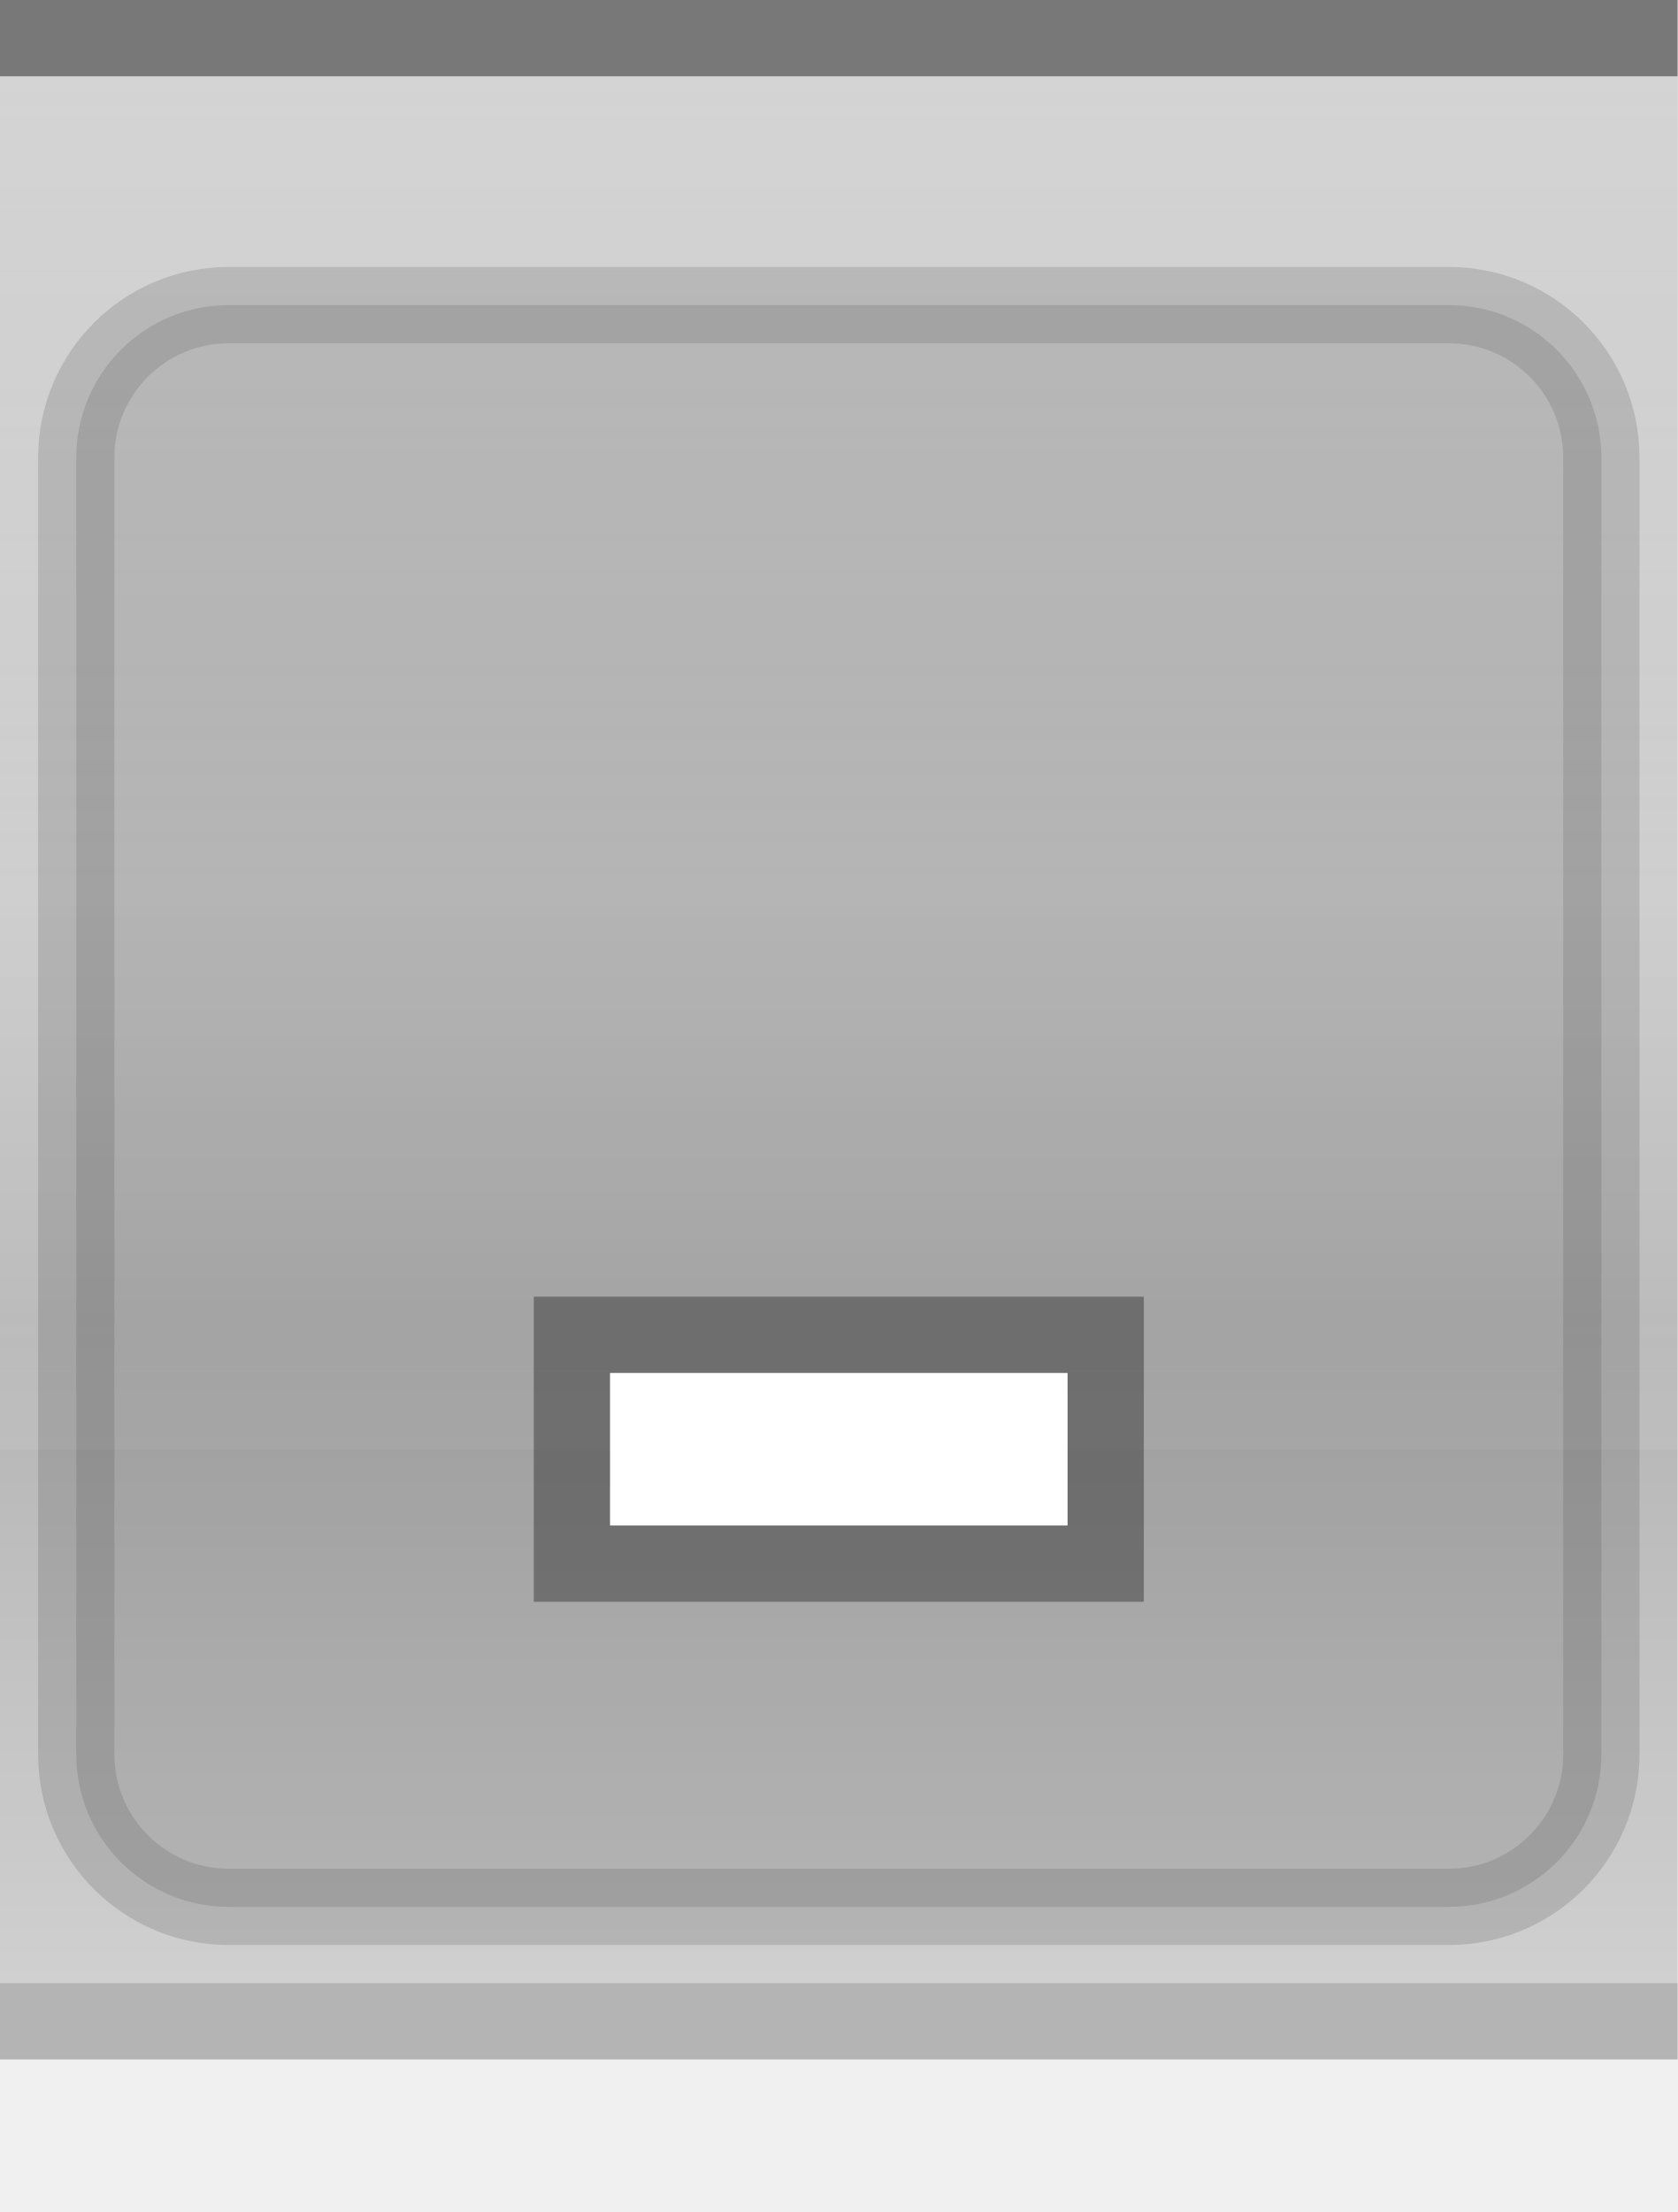
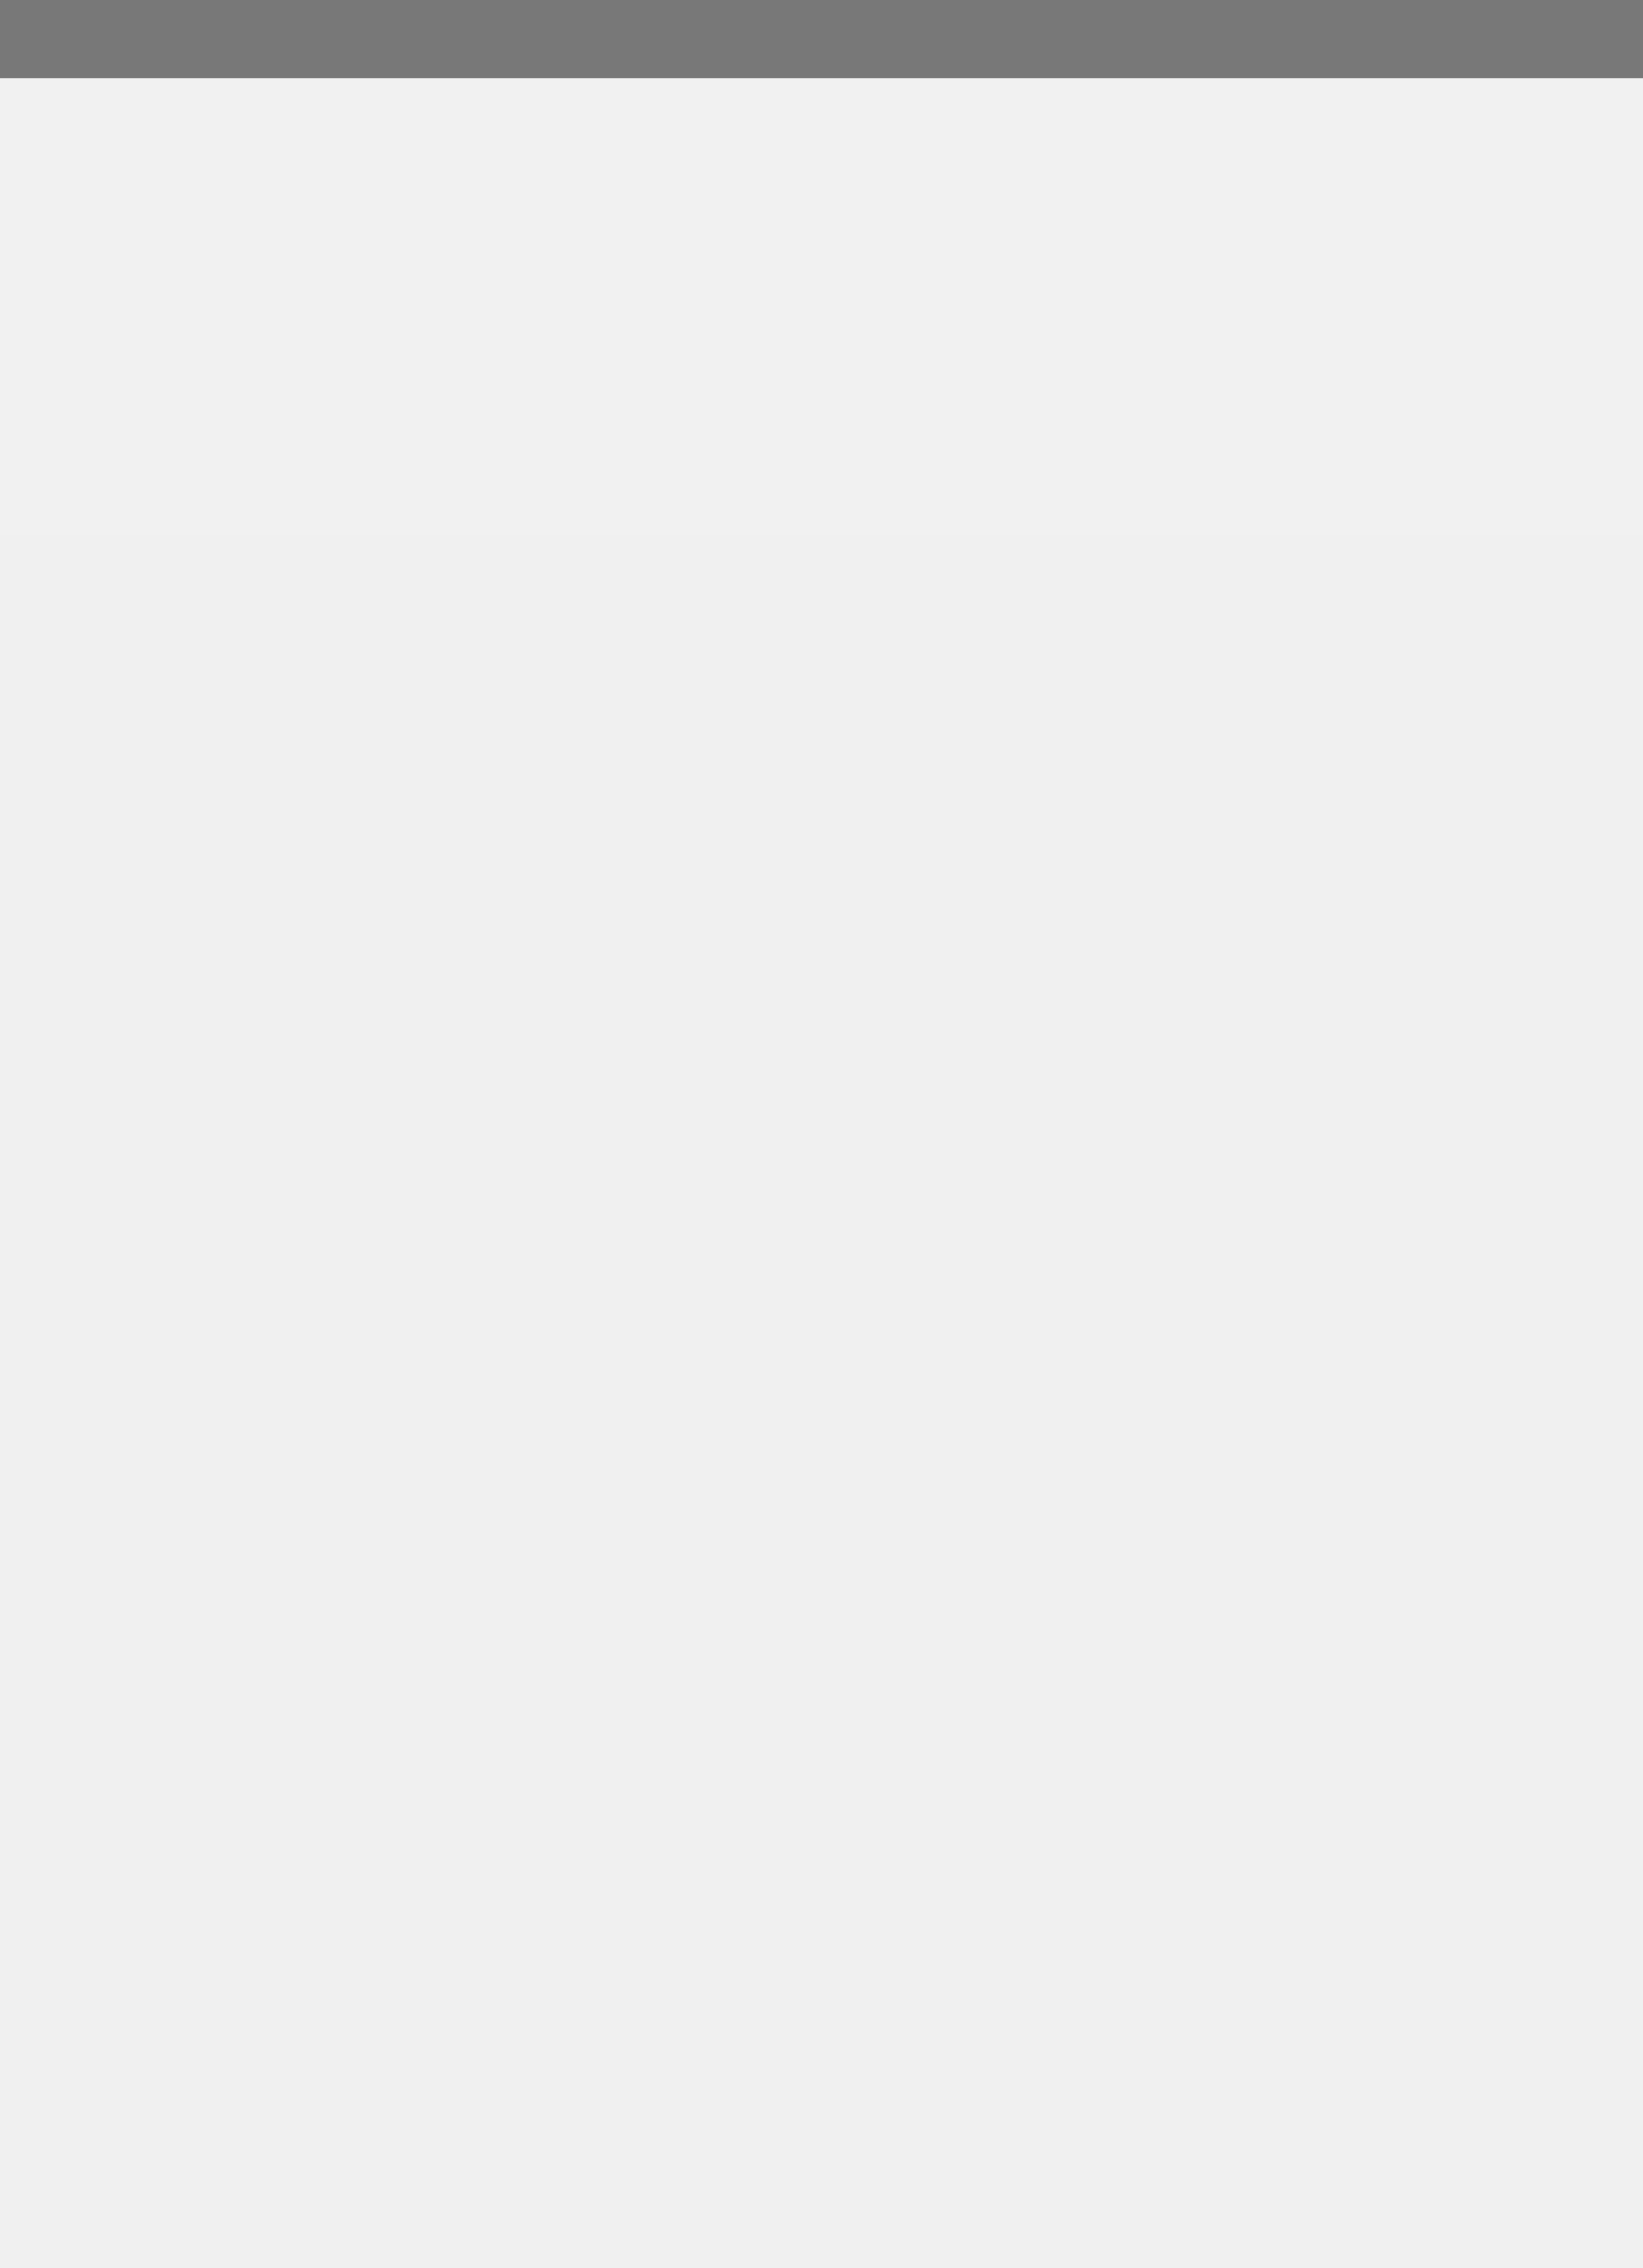
- <svg xmlns="http://www.w3.org/2000/svg" xmlns:xlink="http://www.w3.org/1999/xlink" width="22" height="29" id="svg2" version="1.0">
+ <svg xmlns="http://www.w3.org/2000/svg" xmlns:xlink="http://www.w3.org/1999/xlink" width="21" height="29" id="svg2" version="1.0">
  <defs id="defs37" />
  <g transform="scale(1)" id="g3">
    <defs id="defs4">
      <linearGradient id="linearGradient1886">
        <stop style="stop-color:white;stop-opacity:1;" offset="0" id="stop1888" />
        <stop style="stop-color:white;stop-opacity:0.15;" offset="1" id="stop1890" />
      </linearGradient>
-       <linearGradient id="linearGradient5847">
-         <stop id="stop5849" offset="0" style="stop-color:black;stop-opacity:0.30;" />
-         <stop id="stop2776" offset="0.4" style="stop-color:black;stop-opacity:0.20;" />
-         <stop id="stop2779" offset="0.6" style="stop-color:black;stop-opacity:0.25;" />
-         <stop id="stop5851" offset="1" style="stop-color:black;stop-opacity:0.10;" />
-       </linearGradient>
-       <linearGradient xlink:href="#linearGradient5847" id="linearGradient6945" gradientUnits="userSpaceOnUse" x1="0" y1="0.5" x2="0" y2="28.5" gradientTransform="matrix(1,0,0,1,0,0)" />
      <linearGradient xlink:href="#linearGradient1886" id="linearGradient1892" x1="0" y1="1" x2="0" y2="18" gradientUnits="userSpaceOnUse" gradientTransform="matrix(1,0,0,1,0,0)" />
    </defs>
    <g id="layer2" style="display:inline">
-       <path style="fill:url(#linearGradient6945);fill-opacity:1;fill-rule:evenodd;stroke:none;stroke-width:1;stroke-linecap:square;stroke-linejoin:miter;stroke-miterlimit:4;stroke-dasharray:none;stroke-opacity:1" d="M 0,1 L 22,1 C 22,1 22,26 22,26 L 0,26 L 0,1 z " id="path6057" />
+       <path style="fill:none;fill-opacity:1;fill-rule:evenodd;stroke:none;stroke-width:1;stroke-linecap:square;stroke-linejoin:miter;stroke-miterlimit:4;stroke-dasharray:none;stroke-opacity:1" d="M 0,1 L 21,1 C 21,1 21,26 21,26 L 0,26 L 0,1 z " id="path6057" />
    </g>
    <g id="layer3">
-       <path style="fill:none;fill-opacity:0.60;fill-rule:evenodd;stroke:none;stroke-width:1px;stroke-linecap:square;stroke-linejoin:miter;stroke-opacity:1" d="M 0,1 L 22,1 C 22,1 22,4 22,4 L 0,4 L 0,3 z " id="path6061" />
-       <rect style="opacity:0.5;fill:url(#linearGradient1892);fill-opacity:1;stroke:none;stroke-width:0;stroke-linecap:round;stroke-linejoin:round;stroke-miterlimit:4;stroke-dasharray:none;stroke-opacity:1" id="rect1884" width="22" height="18" x="0" y="1" />
+       <path style="fill:none;fill-opacity:0.05;fill-rule:evenodd;stroke:none;stroke-width:1px;stroke-linecap:square;stroke-linejoin:miter;stroke-opacity:1" d="M 0,1 L 21,1 C 21,1 21,4 21,4 L 0,4 L 0,3 z " id="path6061" />
+       <rect style="opacity:0.05;fill:url(#linearGradient1892);fill-opacity:1;stroke:none;stroke-width:0;stroke-linecap:round;stroke-linejoin:round;stroke-miterlimit:4;stroke-dasharray:none;stroke-opacity:1" id="rect1884" width="22" height="18" x="0" y="1" />
    </g>
-     <g id="g31" style="display:inline">
+     <g id="layer1" style="display:inline">
      <path style="fill:none;fill-opacity:0;fill-rule:evenodd;stroke:black;stroke-width:1px;stroke-linecap:square;stroke-linejoin:miter;stroke-opacity:0.50" d="M 0.5,0.5 L 21.5,0.5" id="path6059" />
    </g>
-     <g id="layer1">
-       <g id="g1789" transform="translate(0,0)">
-         <rect style="fill:#000000;fill-rule:evenodd;stroke:#000000;stroke-width:1px;stroke-linecap:butt;stroke-linejoin:miter;stroke-opacity:0.25;fill-opacity:0.25;opacity:0.5" x="1" y="4" rx="2" ry="2" width="20" height="21" id="path4123" />
-       </g>
-     </g>
-     <g id="g3722">
-       <g style="display:inline" id="g1616" transform="translate(5,10)">
-         <rect style="opacity:0.33;fill:black;fill-opacity:1;stroke:black;stroke-width:0;stroke-linecap:butt;stroke-miterlimit:4;stroke-dasharray:none;stroke-opacity:1;display:inline" id="rect2376" width="8" height="4" x="2" y="7" />
-         <rect style="opacity:1;fill:white;fill-opacity:1;stroke:black;stroke-width:0;stroke-linecap:butt;stroke-miterlimit:4;stroke-dasharray:none;stroke-opacity:1;display:inline" id="rect2378" width="6" height="2" x="3" y="8" />
-       </g>
-     </g>
    <g id="layer5">
-       <path style="fill:none;fill-opacity:0.50;fill-rule:evenodd;stroke:black;stroke-width:1px;stroke-linecap:square;stroke-linejoin:miter;stroke-opacity:0.25" d="M 0.5,26.5 L 21.5,26.5" id="path6989" />
+       <path style="fill:none;fill-opacity:0;fill-rule:evenodd;stroke:black;stroke-width:1px;stroke-linecap:square;stroke-linejoin:miter;stroke-opacity:0.0" d="M 0.5,26.5 L 20.5,26.5" id="path6989" />
    </g>
  </g>
</svg>
